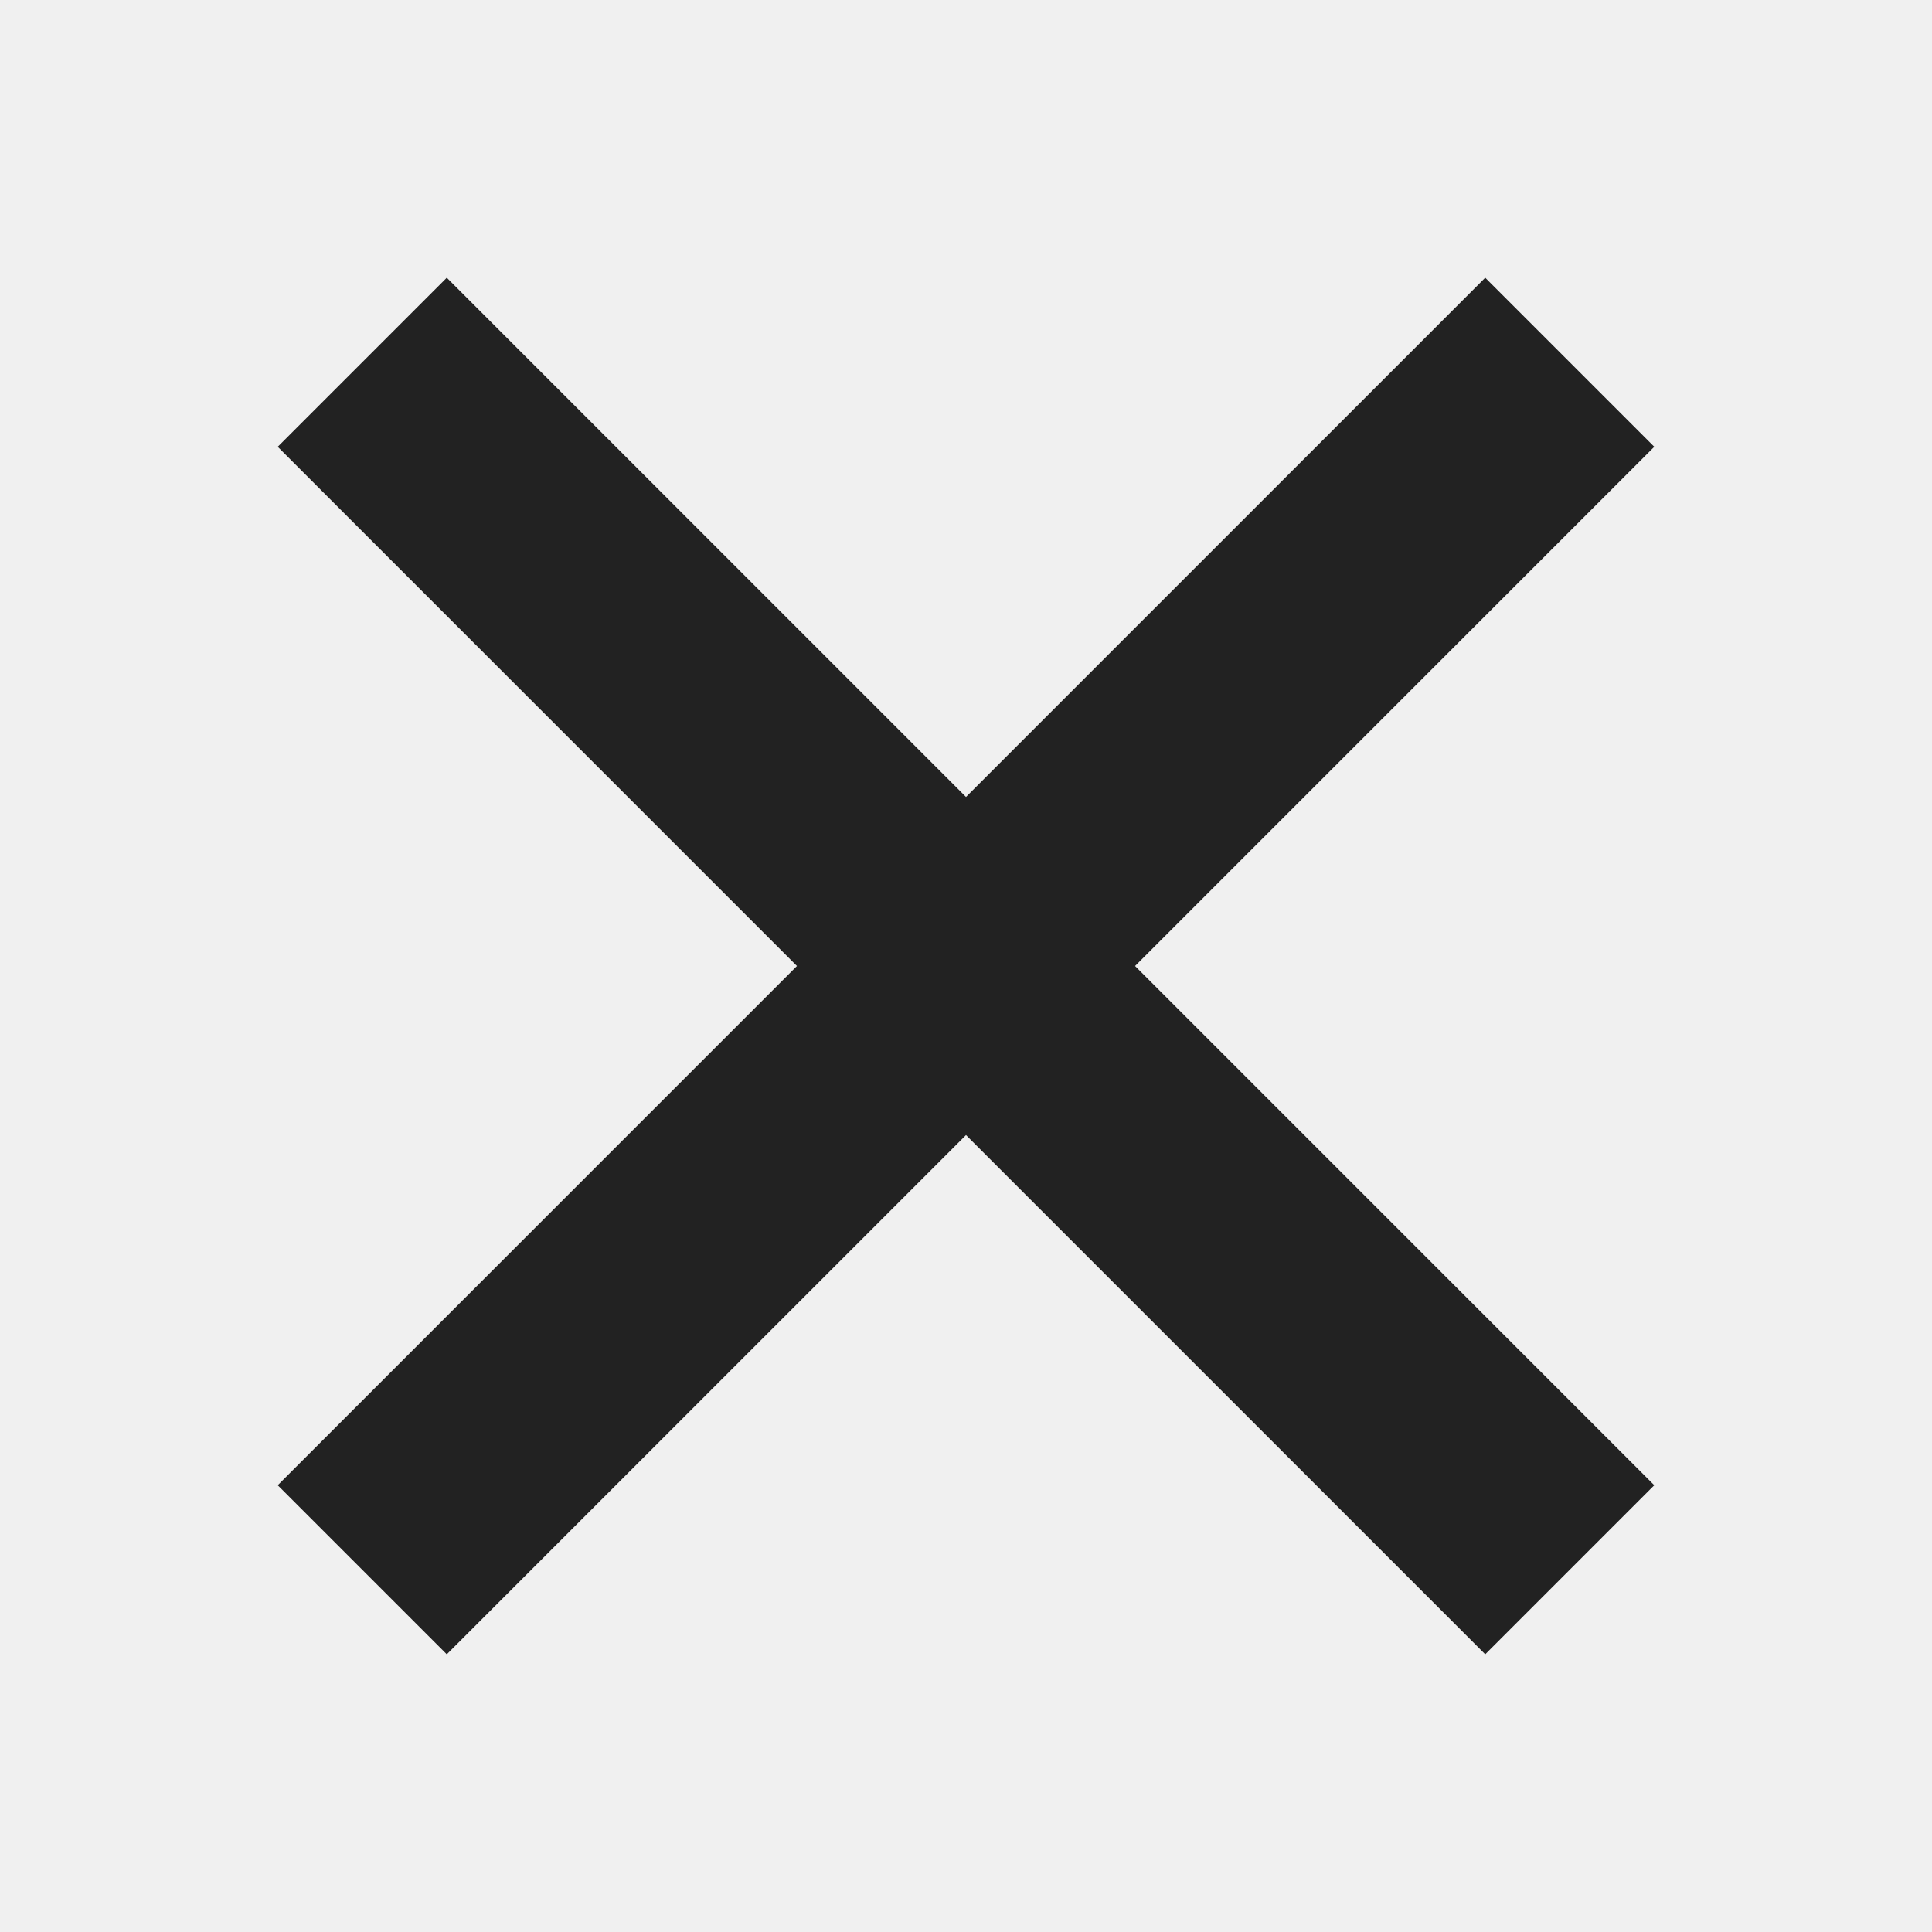
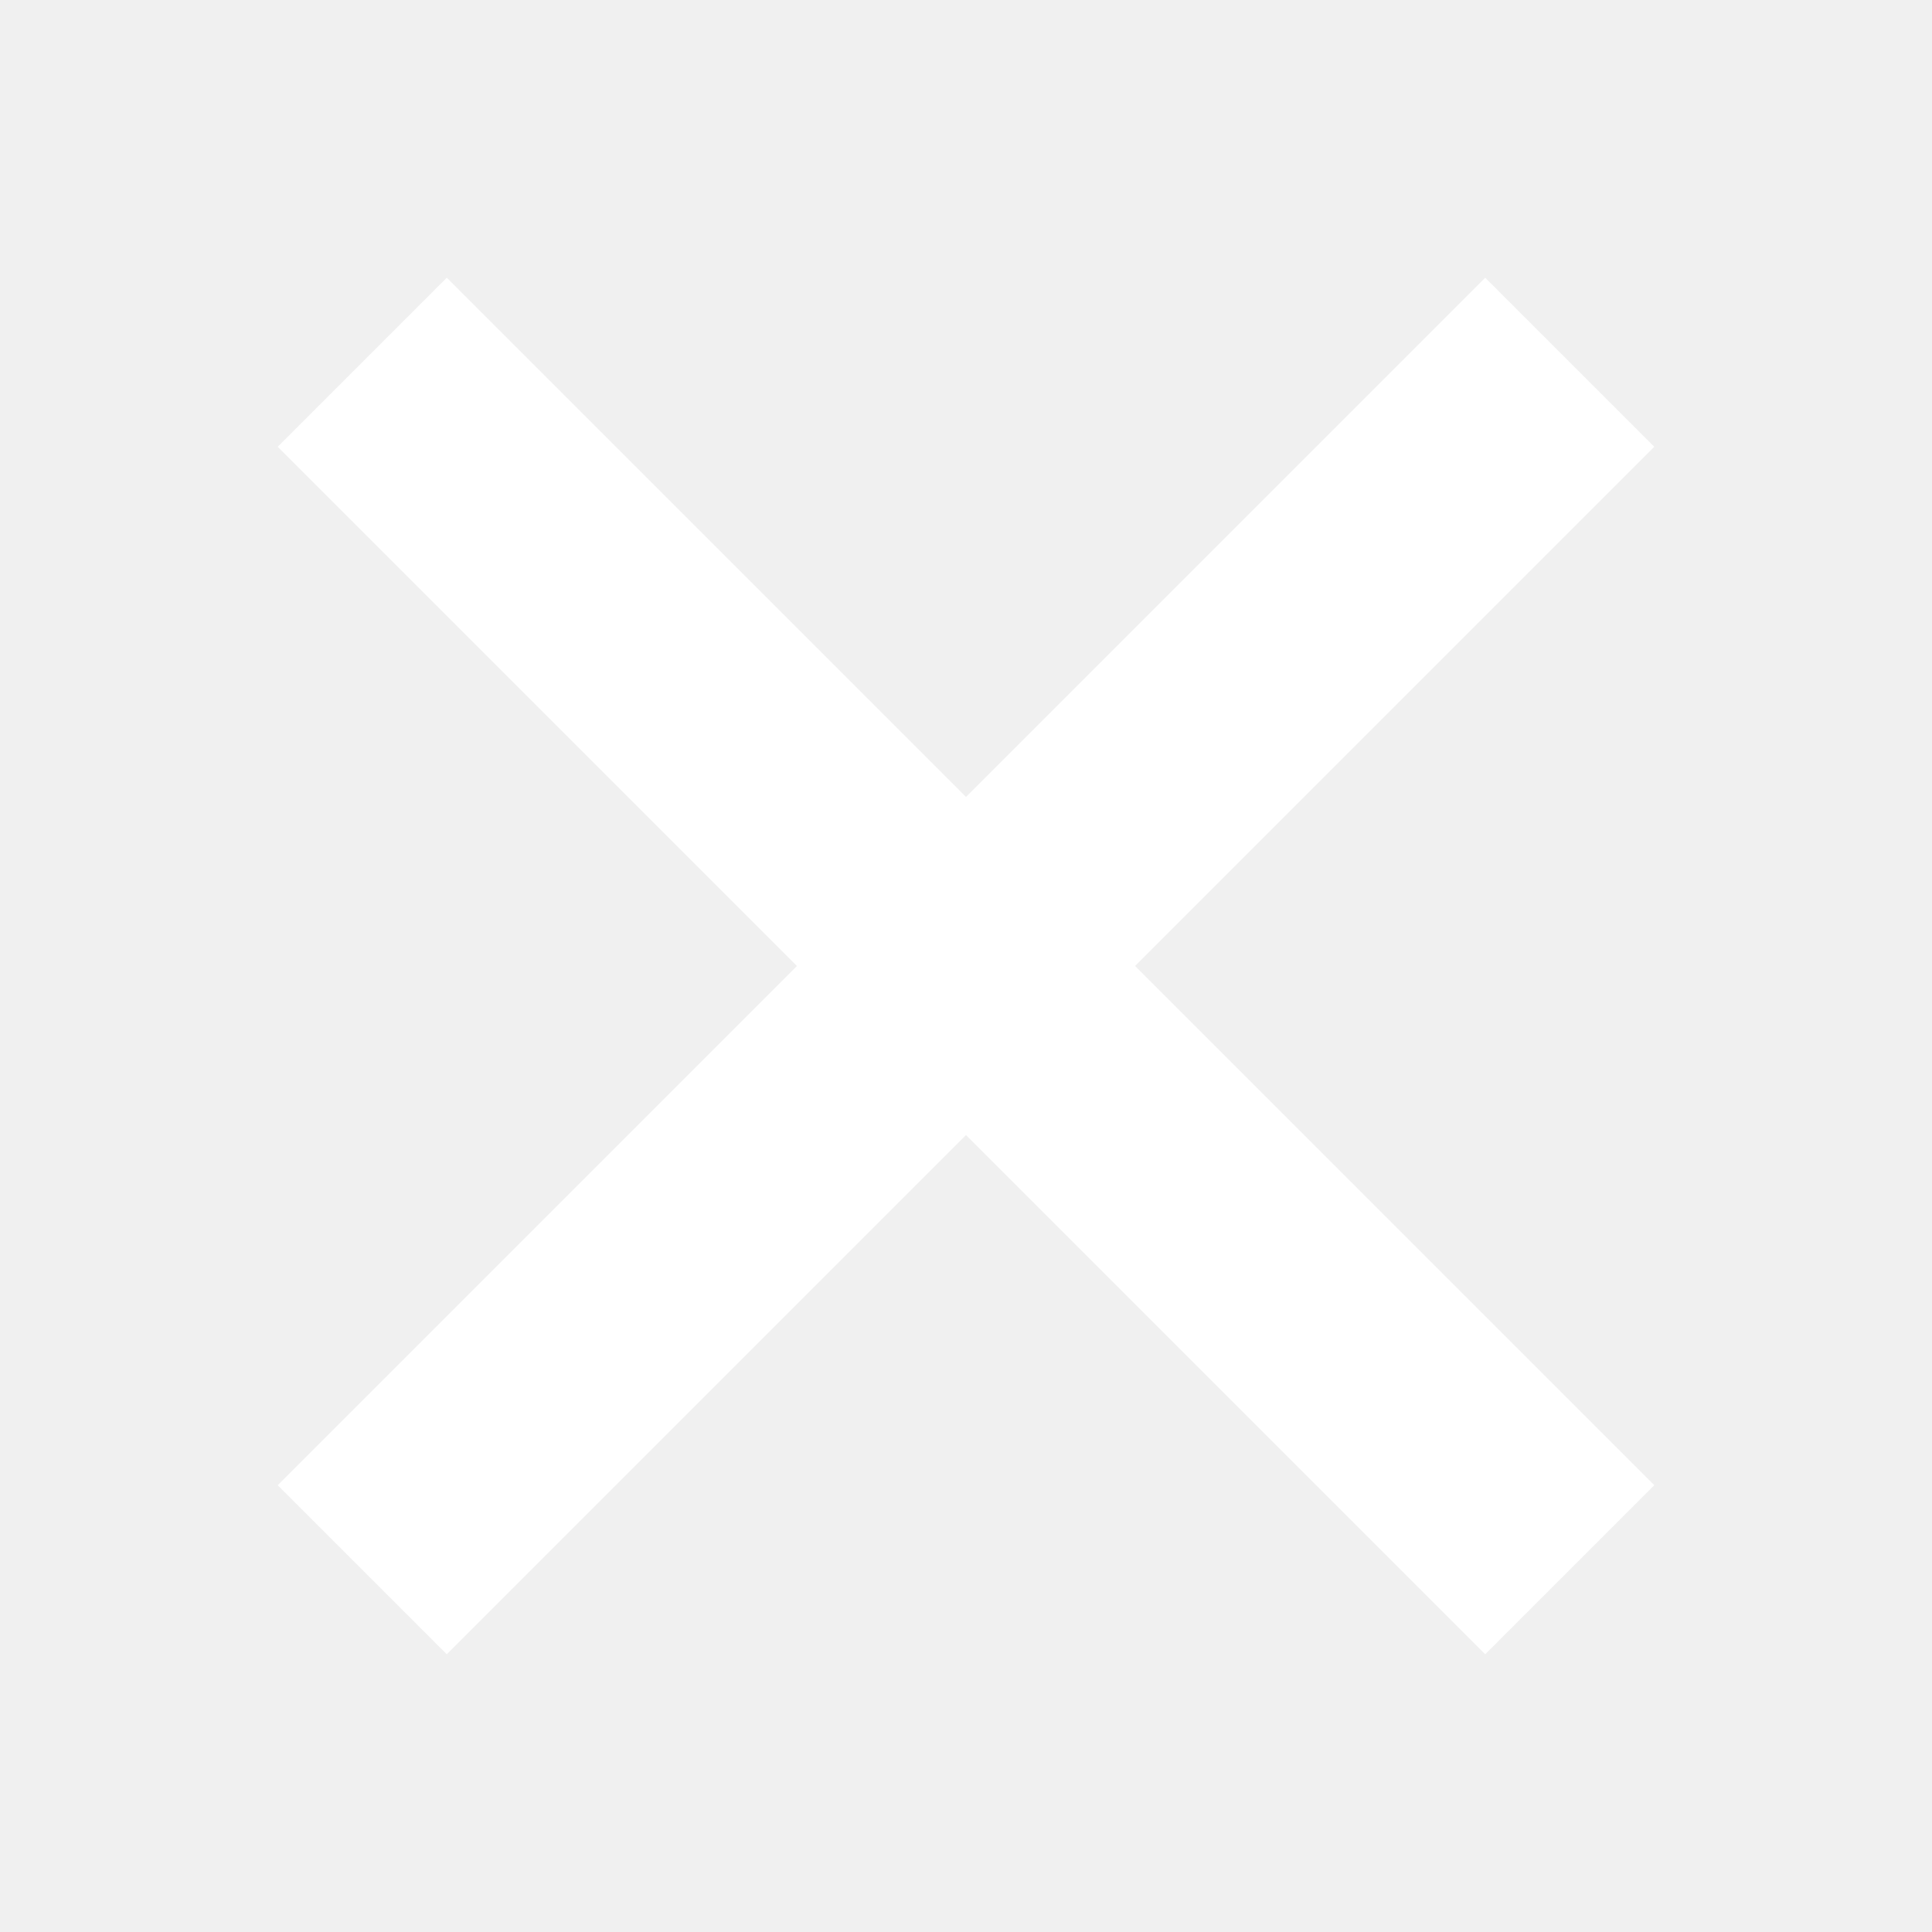
<svg xmlns="http://www.w3.org/2000/svg" width="16" height="16" viewBox="0 0 16 16">
-   <path fill="#222" fill-rule="evenodd" d="M3.7 2.3 8 6.6l4.3-4.3 1.4 1.4L9.4 8l4.3 4.3-1.4 1.4L8 9.4l-4.3 4.3-1.4-1.4L6.6 8 2.3 3.7z" />
+   <path fill="#fff" fill-rule="evenodd" d="M3.7 2.3 8 6.6l4.3-4.3 1.4 1.4L9.4 8l4.3 4.3-1.4 1.4L8 9.4l-4.3 4.3-1.4-1.4L6.6 8 2.3 3.7z" />
</svg>
